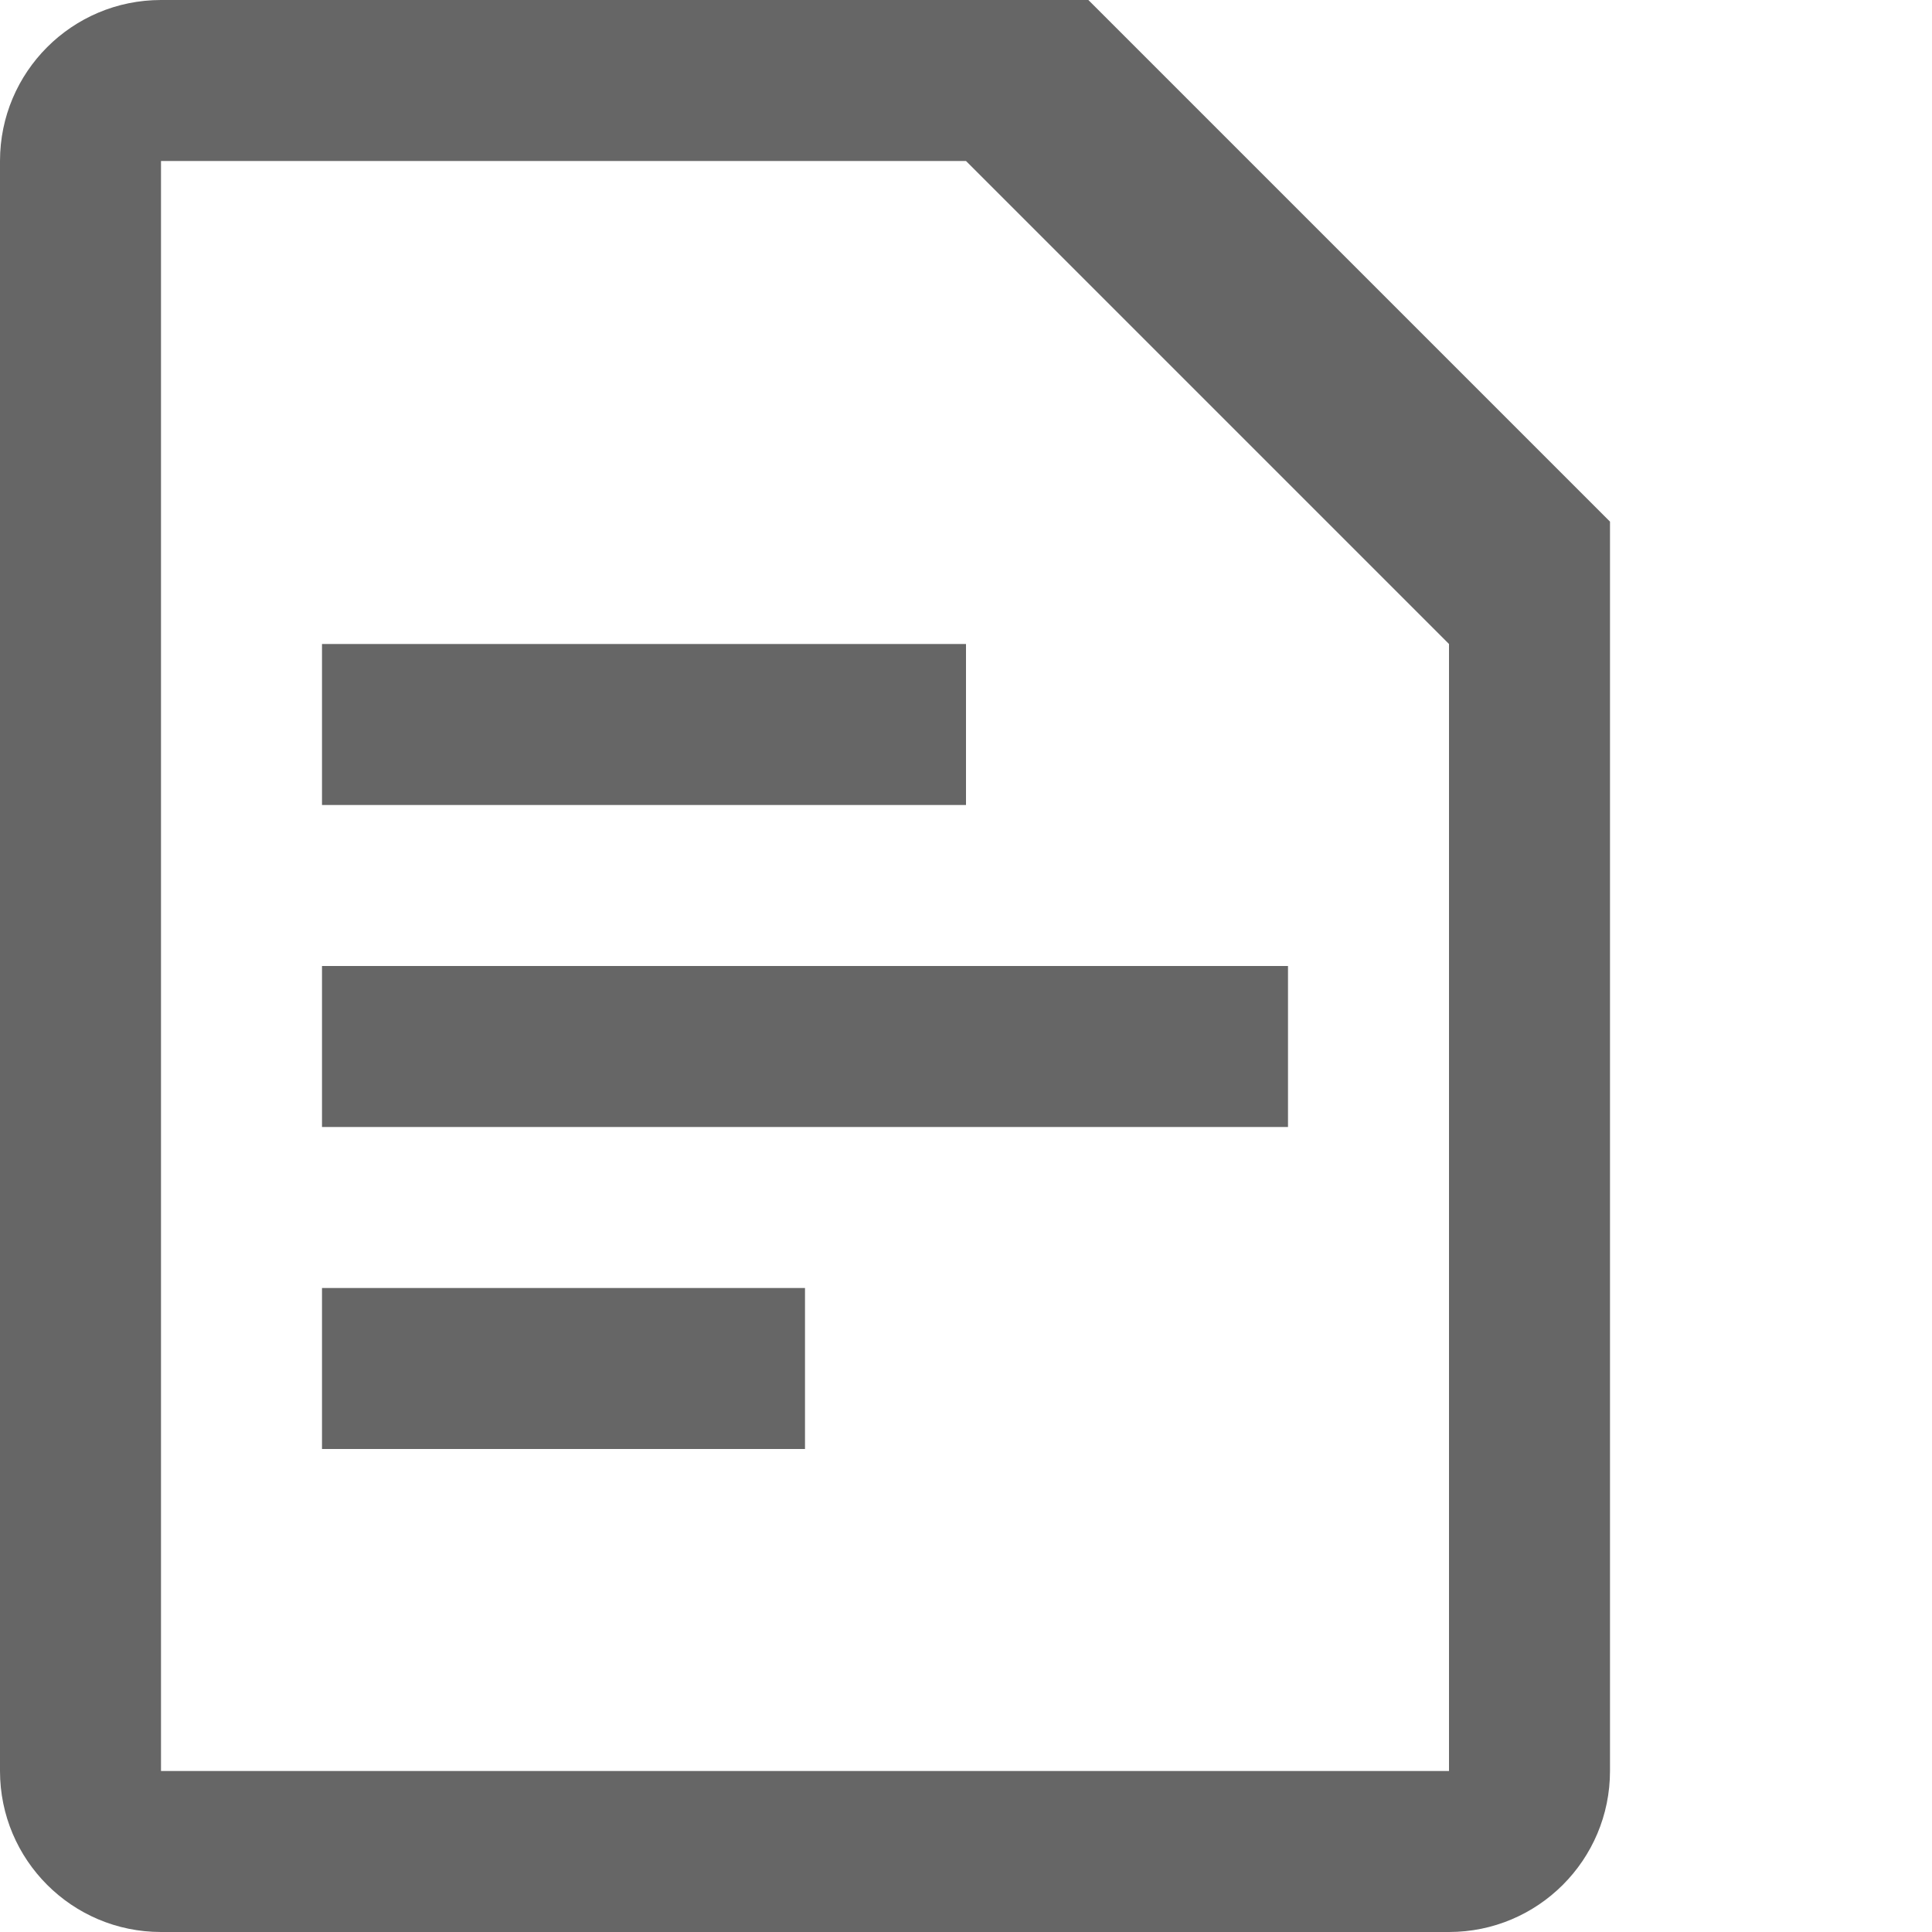
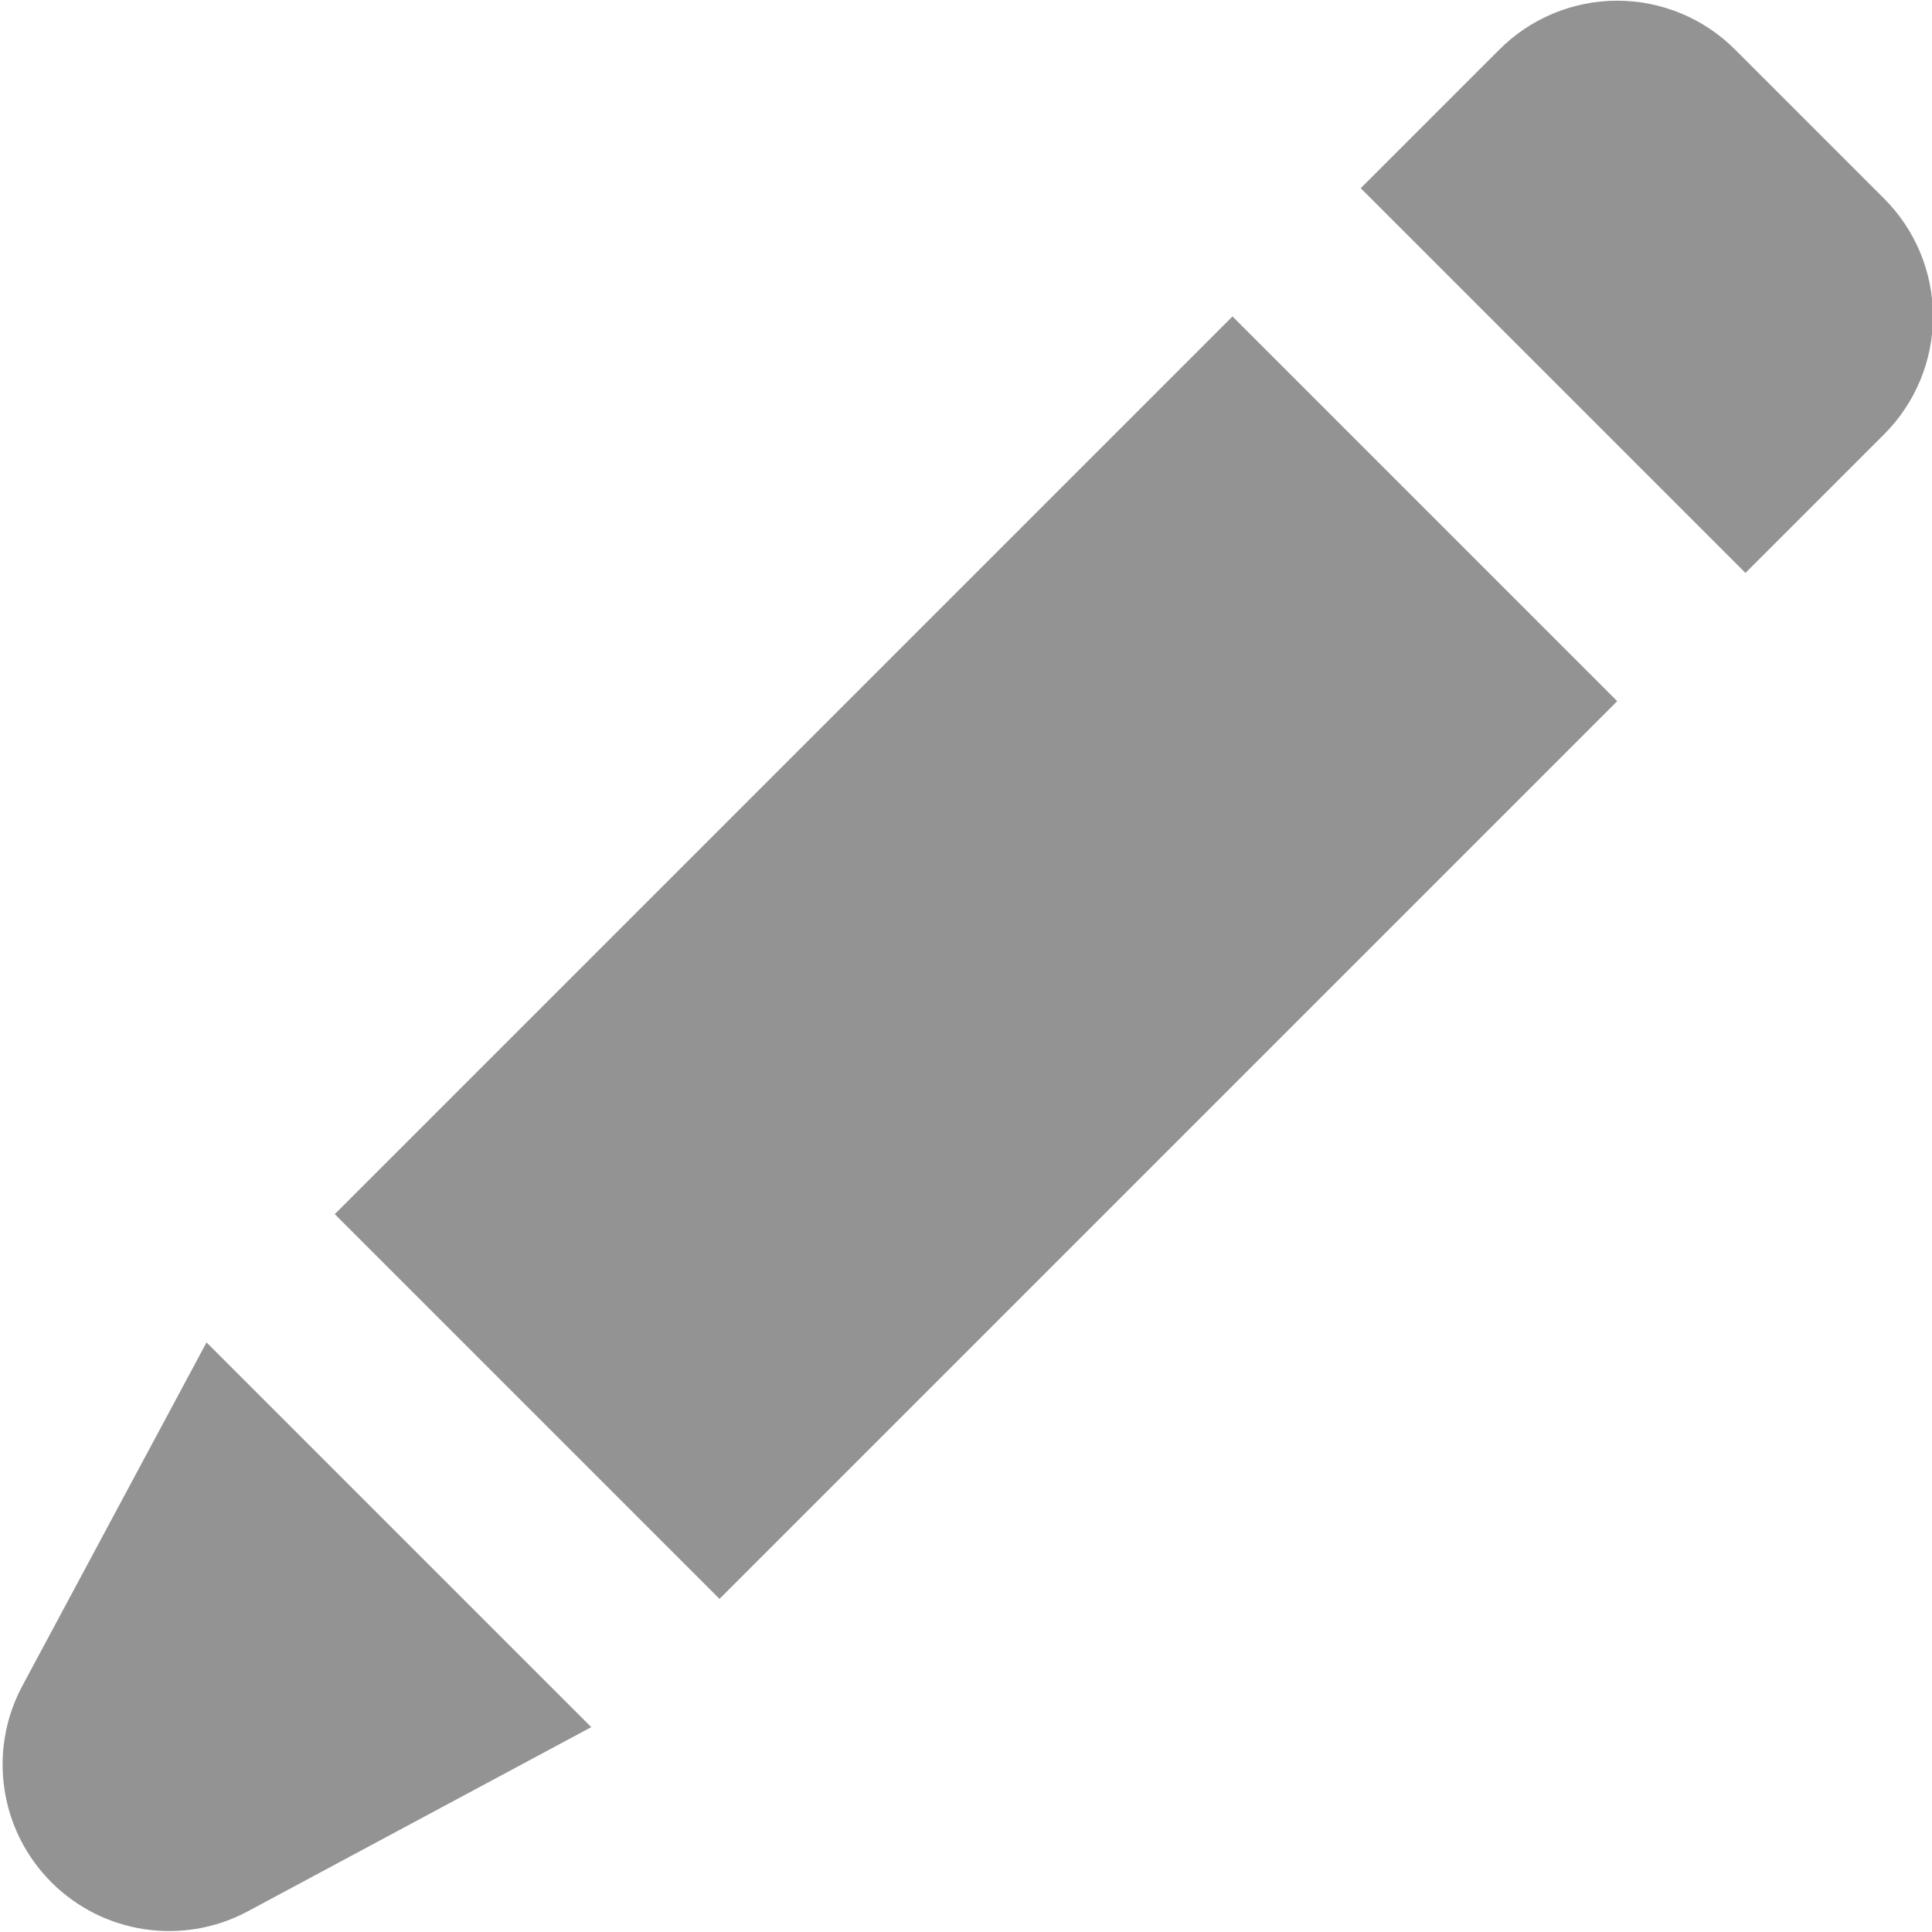
- <svg xmlns="http://www.w3.org/2000/svg" id="Layer_1" data-name="Layer 1" viewBox="0 0 12 12">
+ <svg xmlns="http://www.w3.org/2000/svg" id="Layer_1" data-name="Layer 1" viewBox="0 0 11.6 11.6">
  <defs>
-     <style>.cls-1{fill:#666;fill-rule:evenodd;}</style>
+     <style>.cls-1{fill:#3a3b3a;fill-opacity:0.55;fill-rule:evenodd;}</style>
  </defs>
-   <path class="cls-1" d="M422.76,292H417a1,1,0,0,0-1,1v10a1,1,0,0,0,1,1h8a1,1,0,0,0,1-1v-7.76ZM417,293h5l3,3v7h-8Zm5,3h-4v1h4Zm-4,2h6v1h-6Zm3,2h-3v1h3Z" transform="translate(-416 -292)" />
+   <path class="cls-1" d="M12.17,2.59a1,1,0,0,1,1.42,0l.89.89a1,1,0,0,1,0,1.42l-.83.83L11.34,3.42Zm-1.6,1.6L12.88,6.5,7.49,11.89,5.18,9.58ZM6.72,12.66,4.41,10.35,3.3,12.42a1,1,0,0,0,1.35,1.35Z" transform="translate(-3.17 -2.29)" />
</svg>
